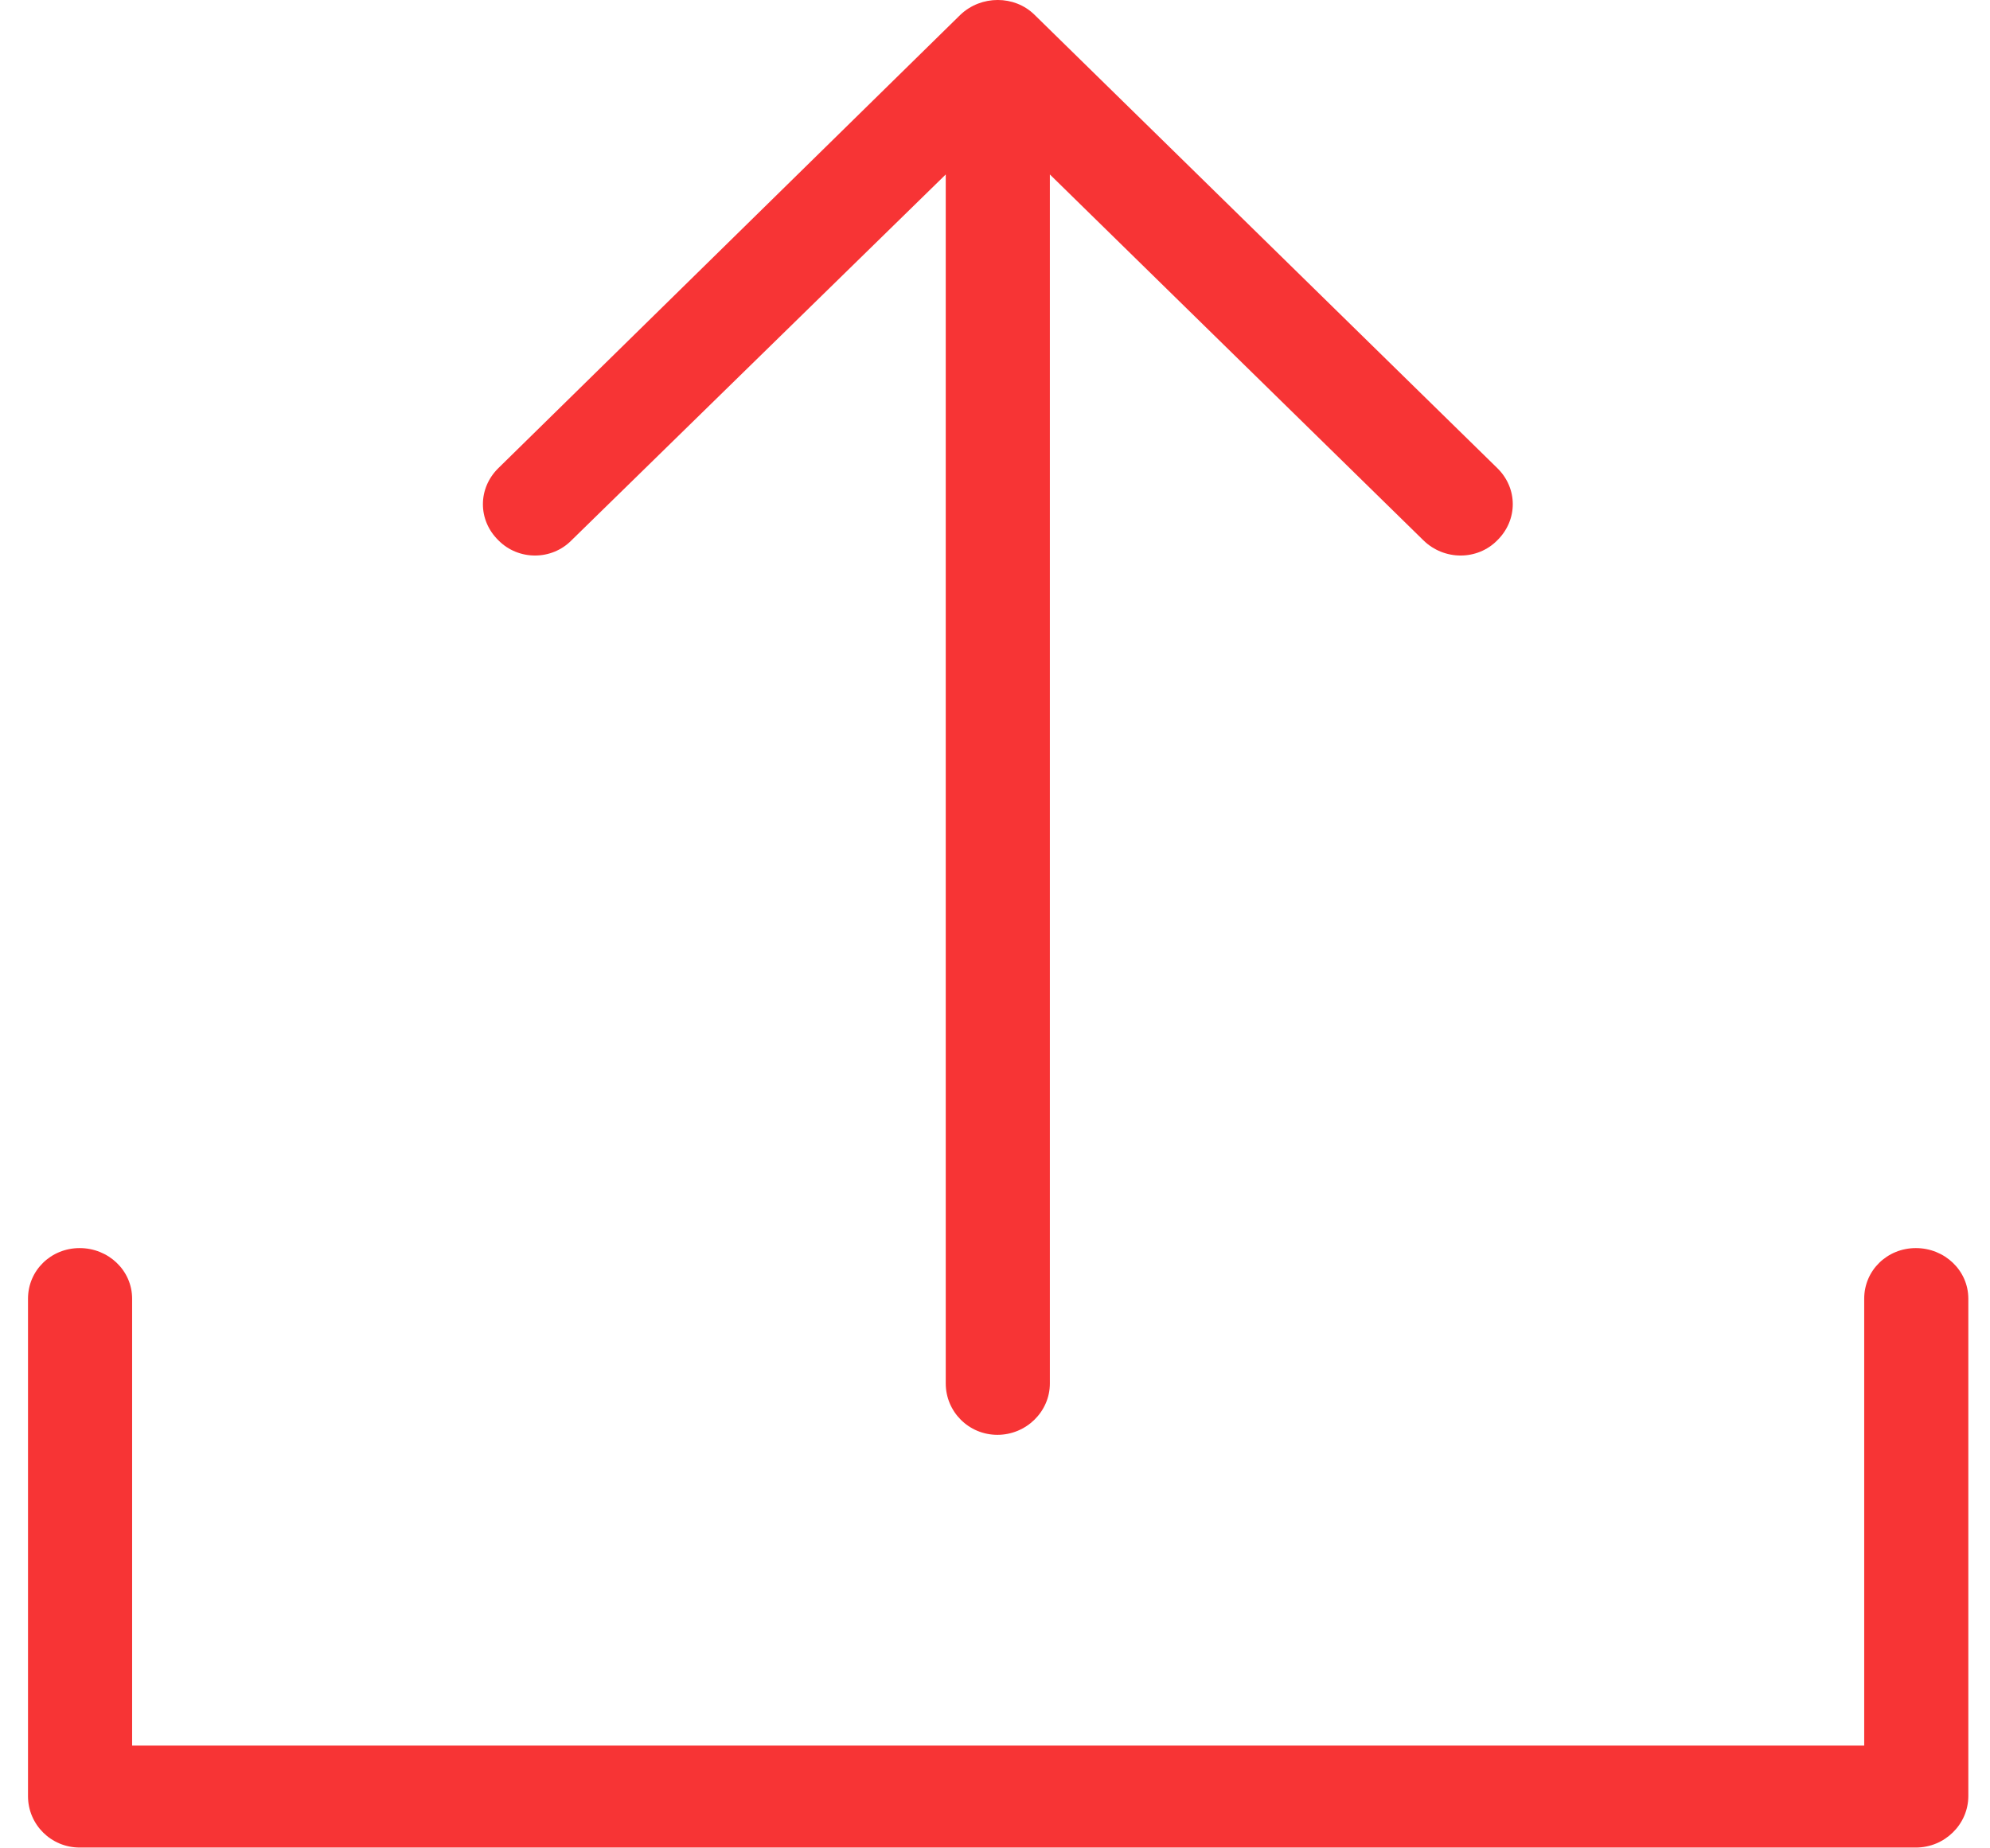
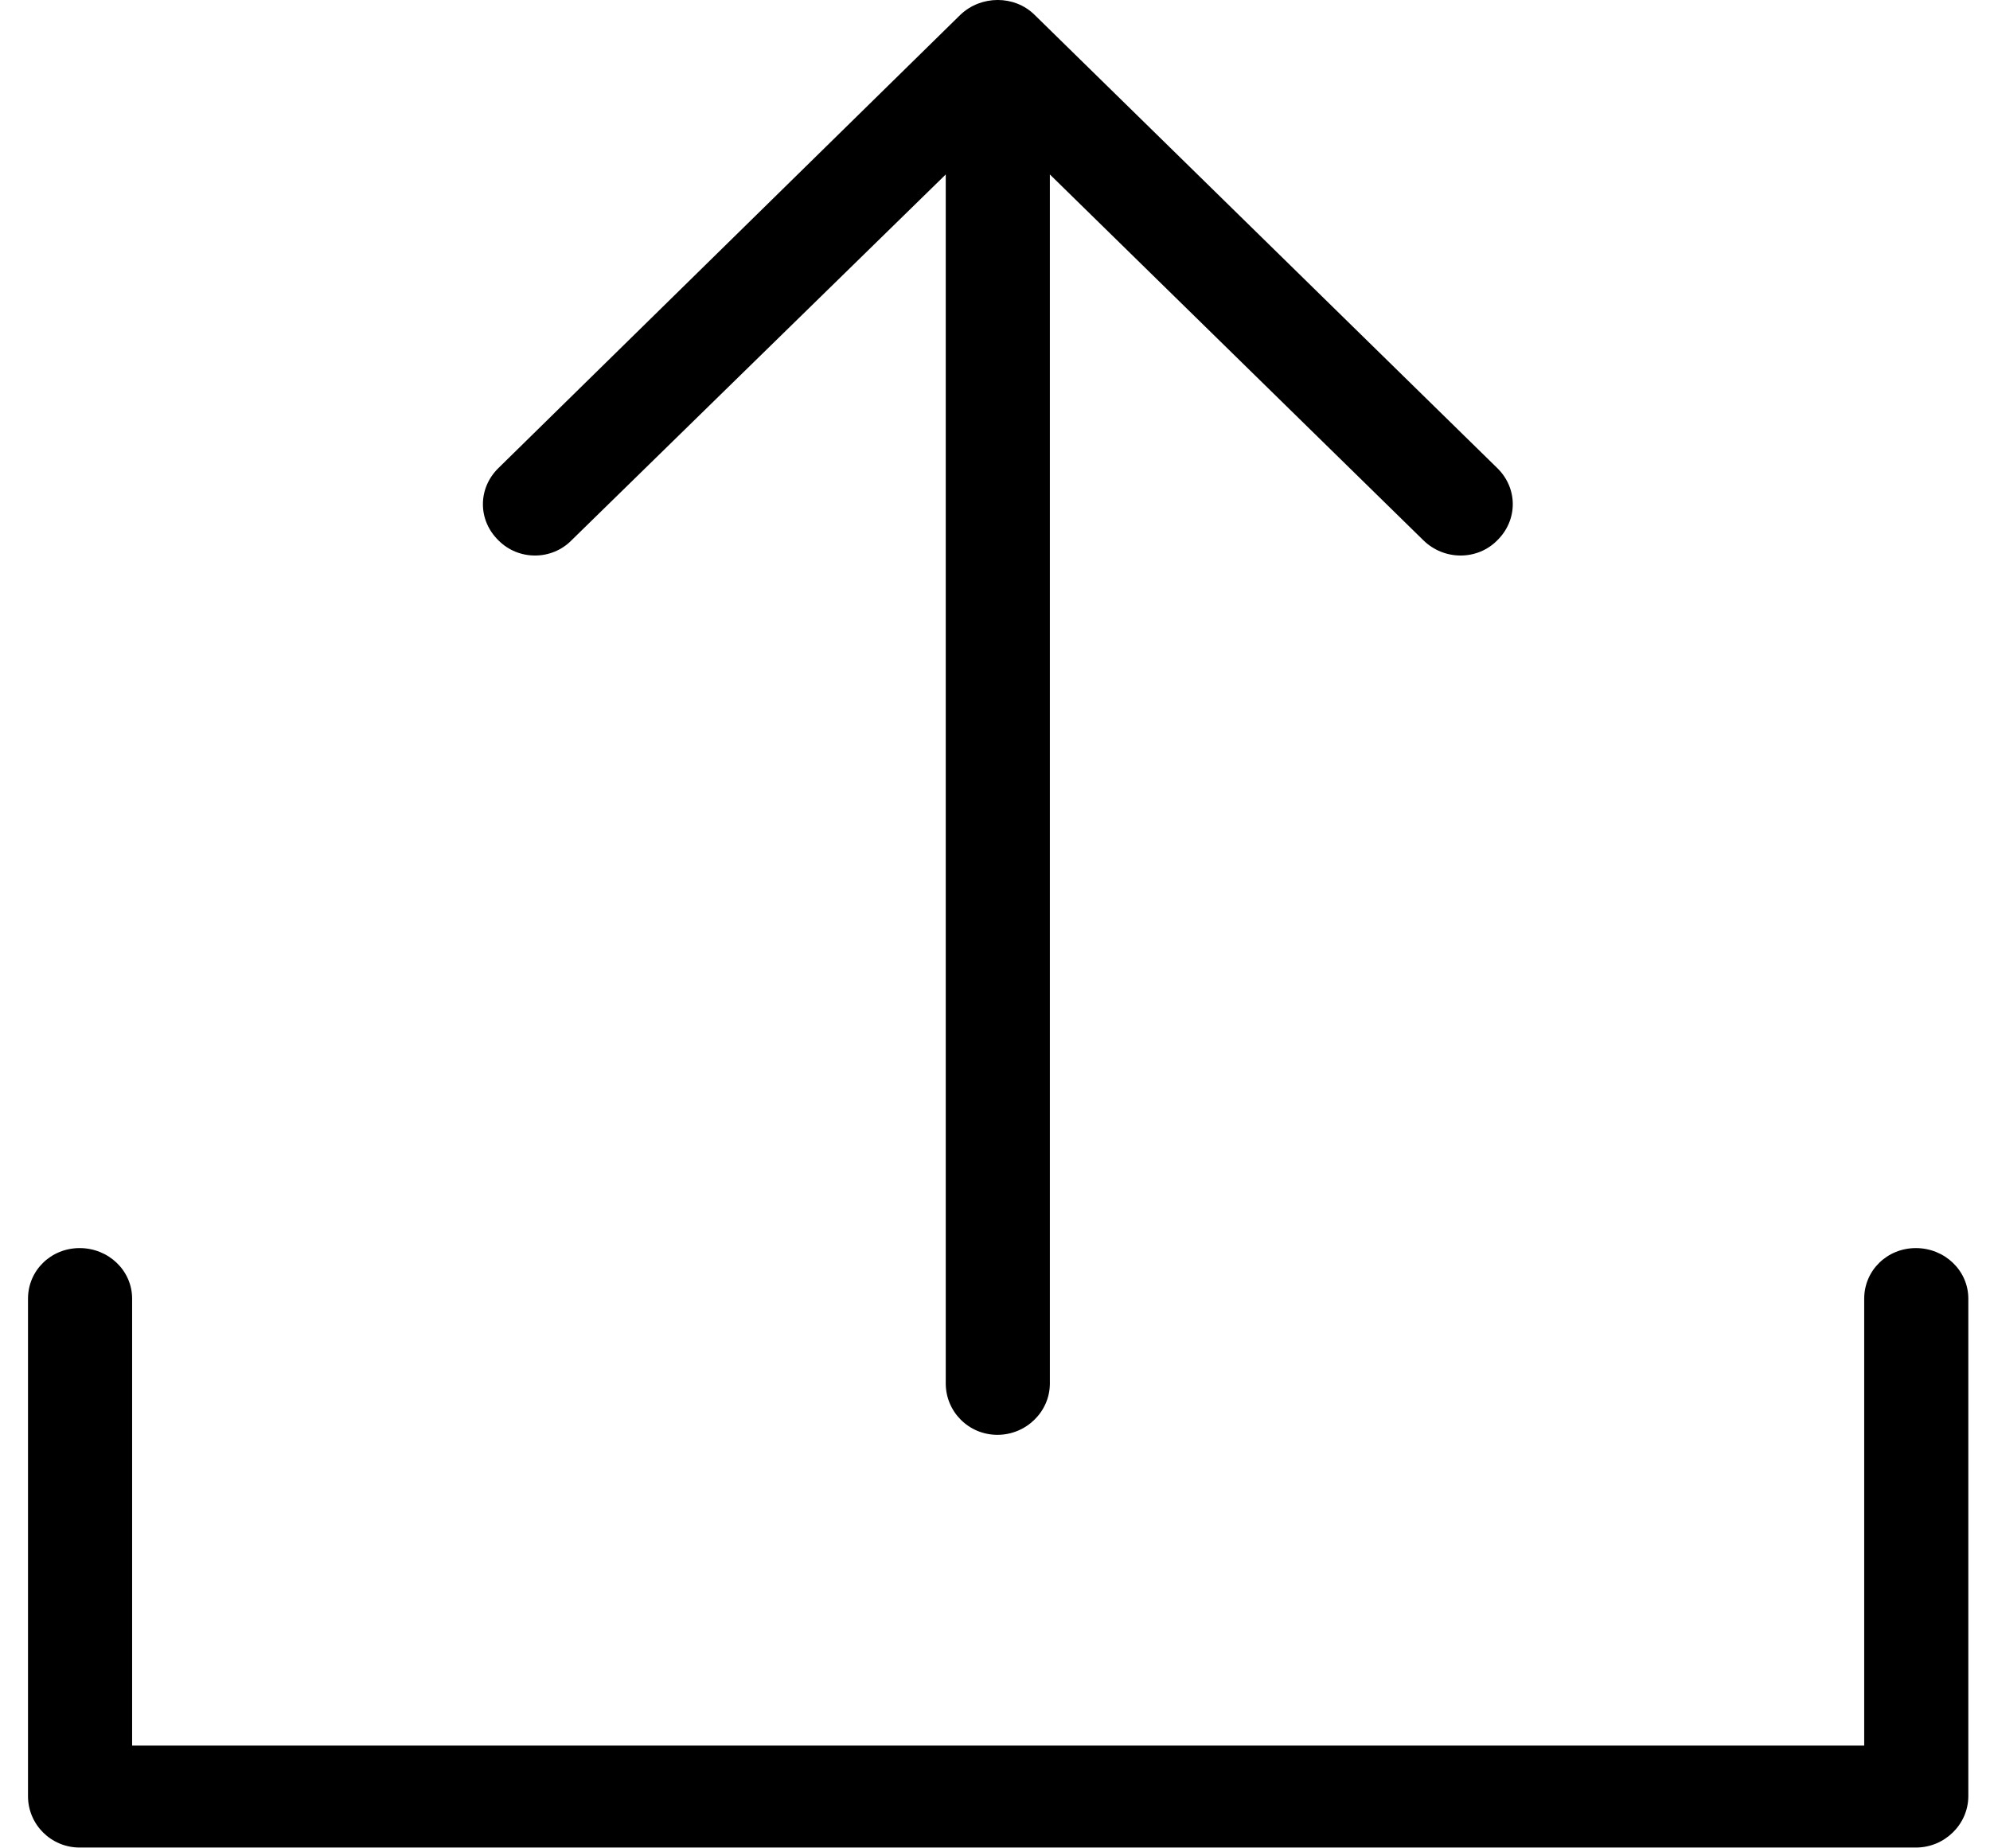
<svg xmlns="http://www.w3.org/2000/svg" width="28px" height="26px" viewBox="0 0 28 26" version="1.1" id="svg10">
  <defs id="defs14" />
  <g id="Page-1" style="fill:none;fill-rule:evenodd;stroke:none;stroke-width:1">
-     <g id="export" style="fill:#f73435;fill-rule:nonzero">
+     <g id="export" fill="currentColor">
      <g id="download-arrow">
        <path d="m 7.013,6.587 c -0.291,0.285 -0.291,0.733 0,1.017 0.281,0.285 0.748,0.285 1.028,0 L 13.307,2.455 V 19.469 c 0,0.397 0.322,0.723 0.727,0.723 0.405,0 0.738,-0.326 0.738,-0.723 V 2.455 l 5.256,5.149 c 0.291,0.285 0.759,0.285 1.039,0 0.291,-0.285 0.291,-0.733 0,-1.017 L 14.554,0.206 c -0.281,-0.275 -0.748,-0.275 -1.039,0 z" id="path3743" />
        <path d="m 26.23,18.276 c 0,-0.397 0.322,-0.712 0.727,-0.712 0.405,0 0.738,0.315 0.738,0.712 v 7.001 C 27.694,25.674 27.362,26 26.957,26 H 1.122 C 0.716,26 0.394,25.674 0.394,25.277 v -7.001 c 0,-0.397 0.322,-0.712 0.727,-0.712 0.405,0 0.738,0.315 0.738,0.712 v 6.289 h 24.371 z" id="Shape" />
      </g>
    </g>
  </g>
</svg>
